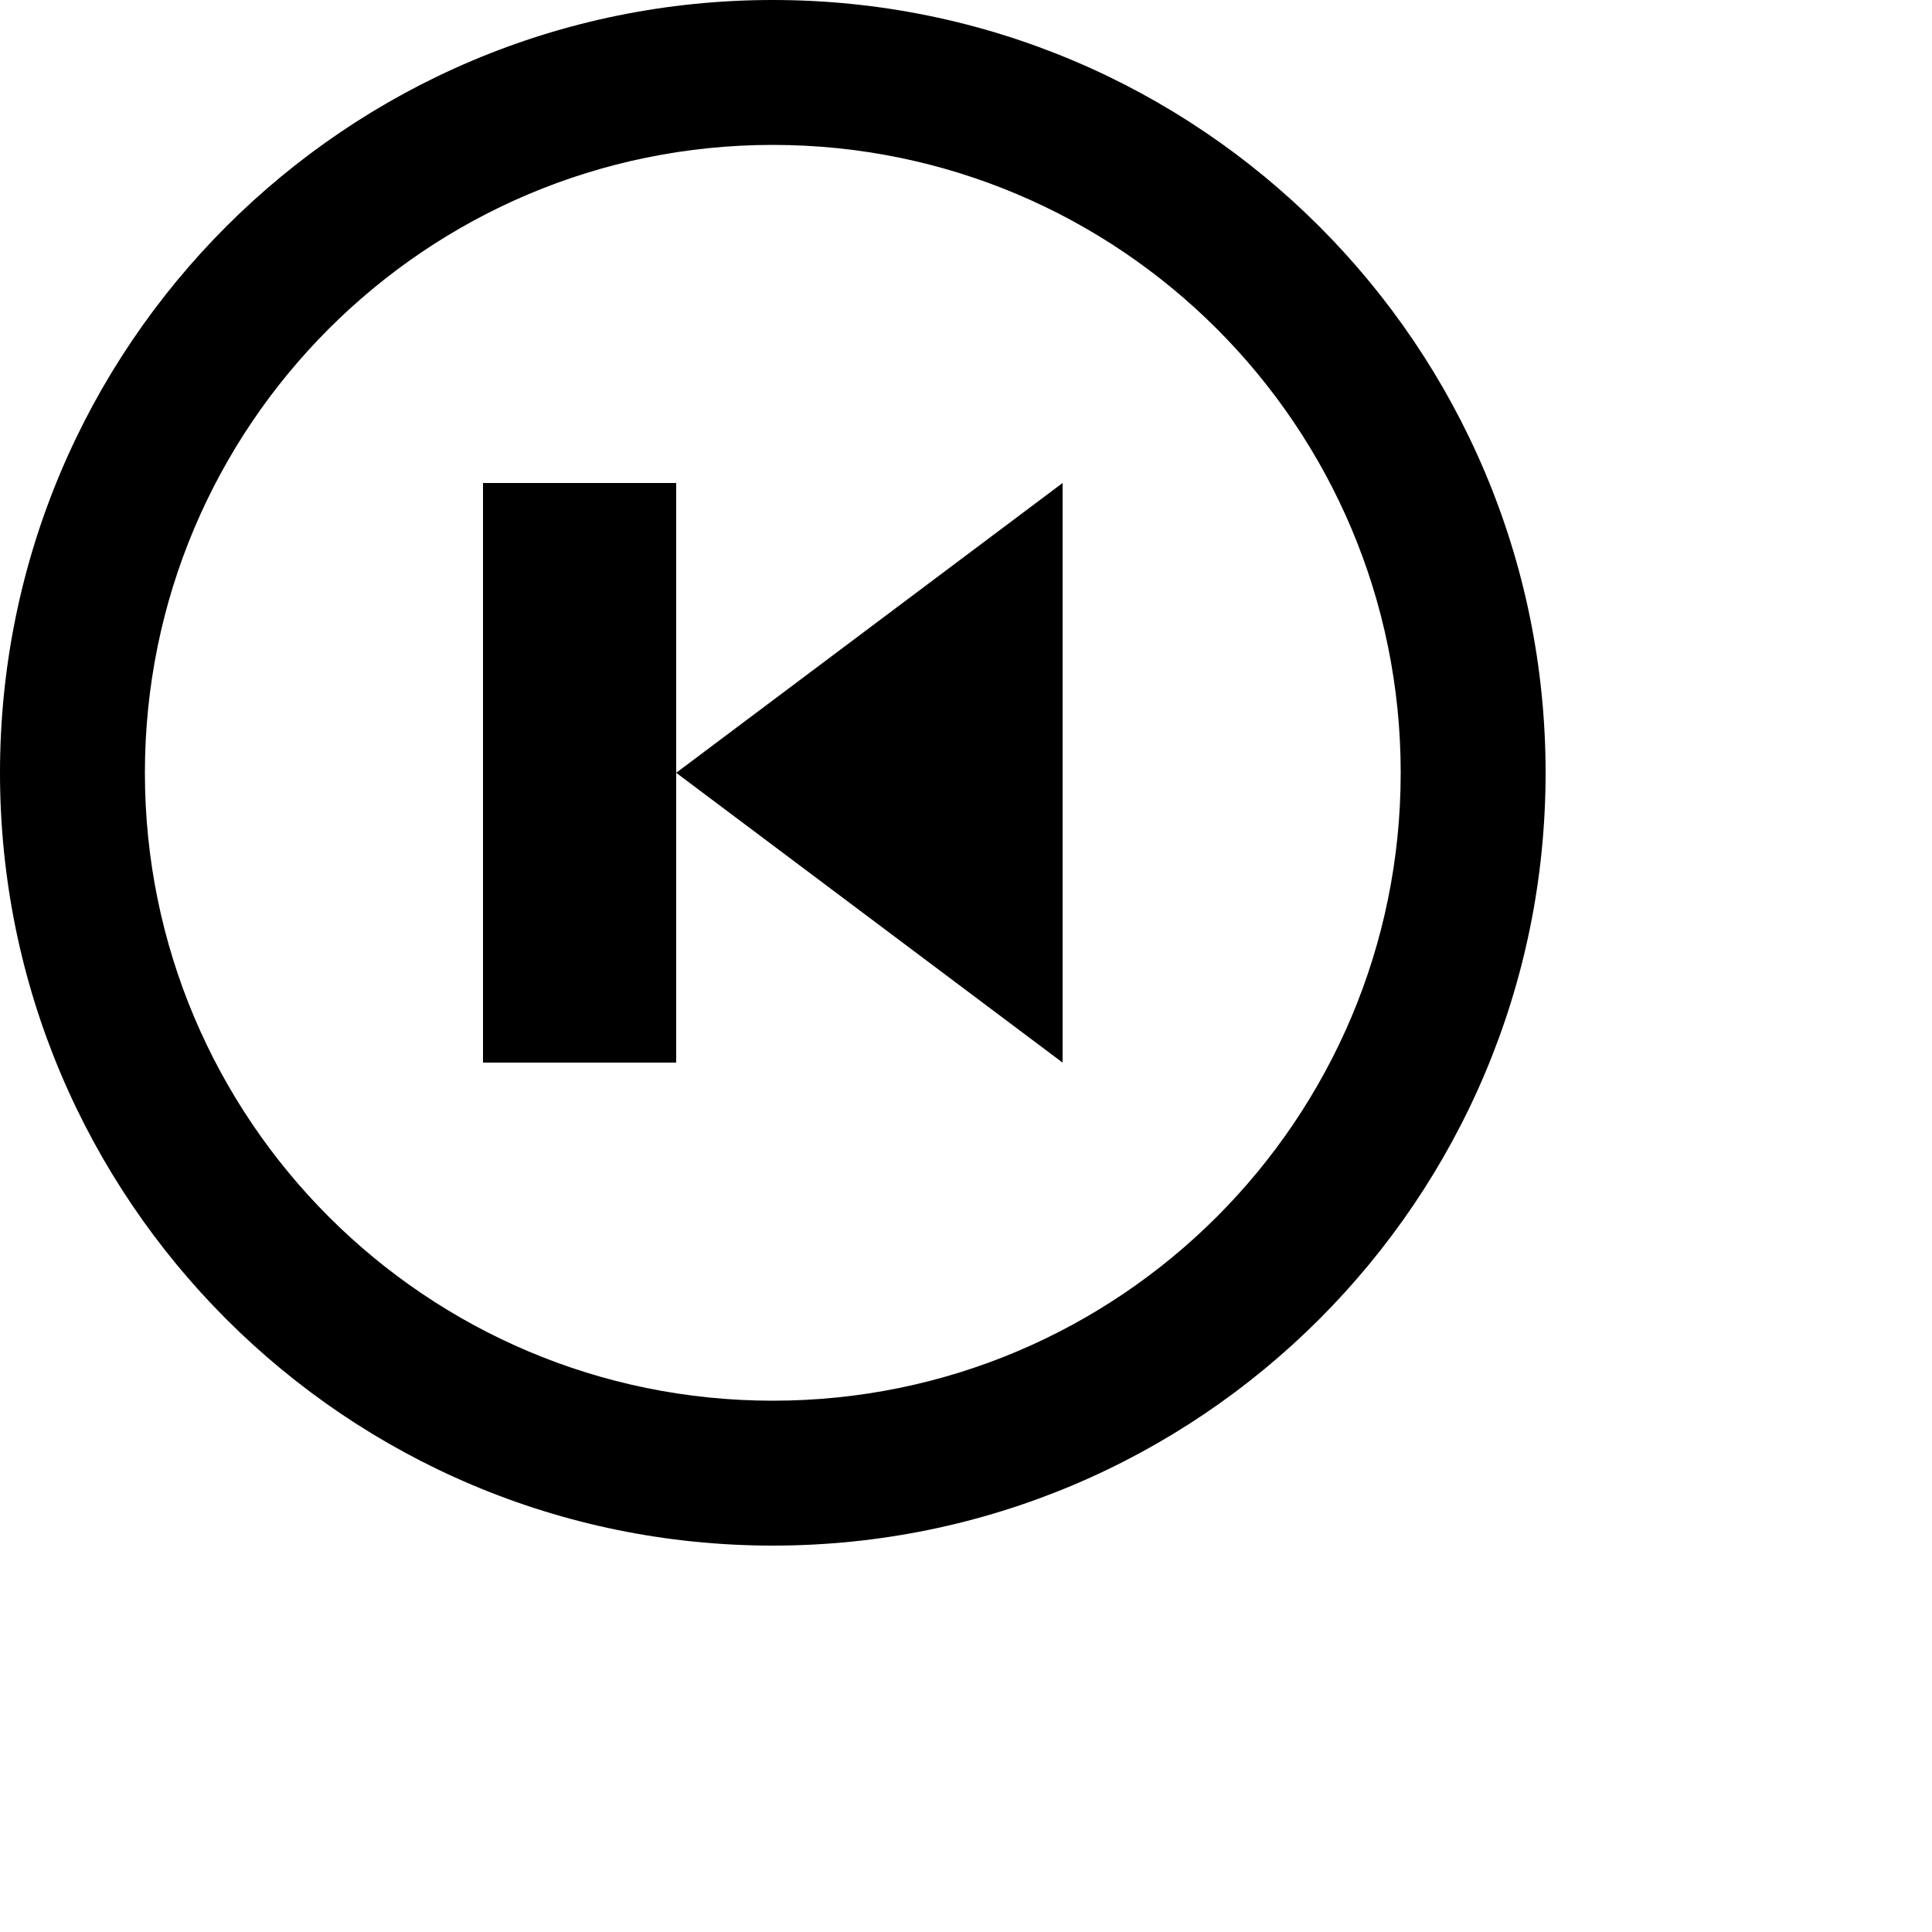
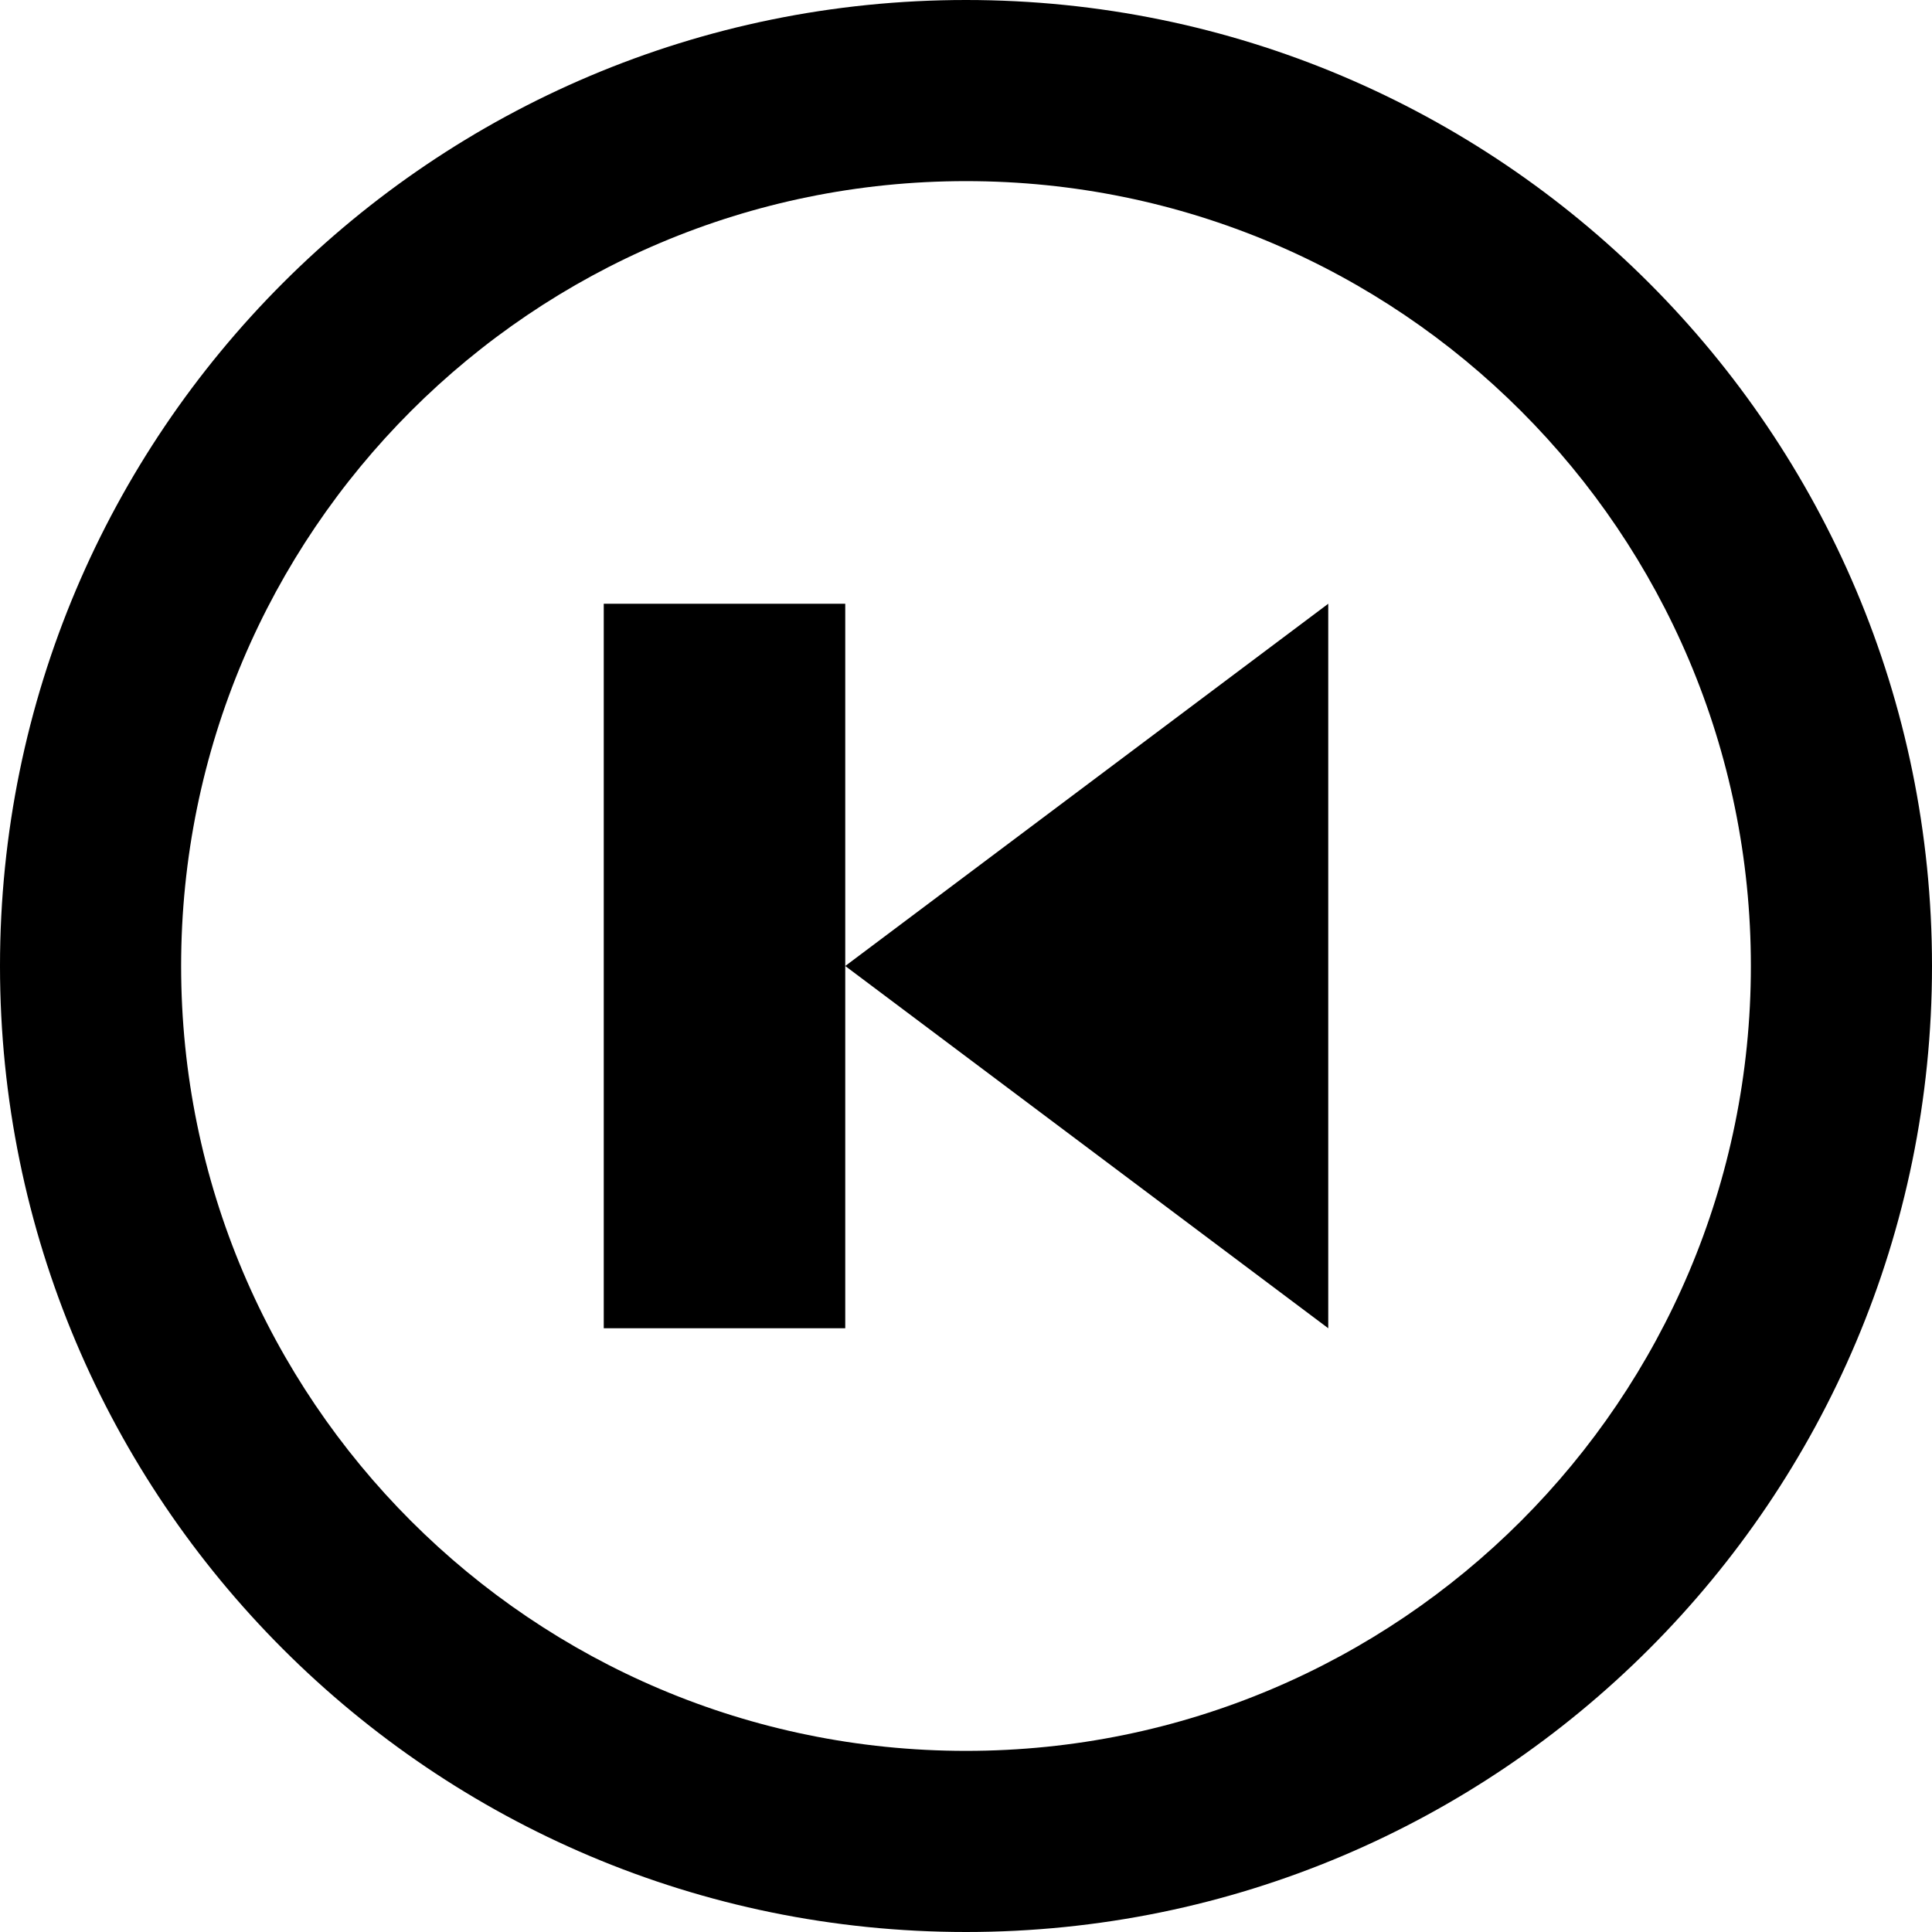
- <svg xmlns="http://www.w3.org/2000/svg" version="1.1" width="20" height="20" viewBox="0 0 20 20">
+ <svg xmlns="http://www.w3.org/2000/svg" version="1.1" width="20" height="20" viewBox="0 0 16 16">
  <path fill="#000000" d="M8 0c-4.418 0-8 3.582-8 8s3.582 8 8 8 8-3.582 8-8-3.582-8-8-8zM8 14.5c-3.59 0-6.5-2.91-6.5-6.5s2.91-6.5 6.5-6.5 6.5 2.91 6.5 6.5-2.91 6.5-6.5 6.5z" />
  <path fill="#000000" d="M7 8l4-3v6z" />
  <path fill="#000000" d="M5 5h2v6h-2v-6z" />
</svg>
